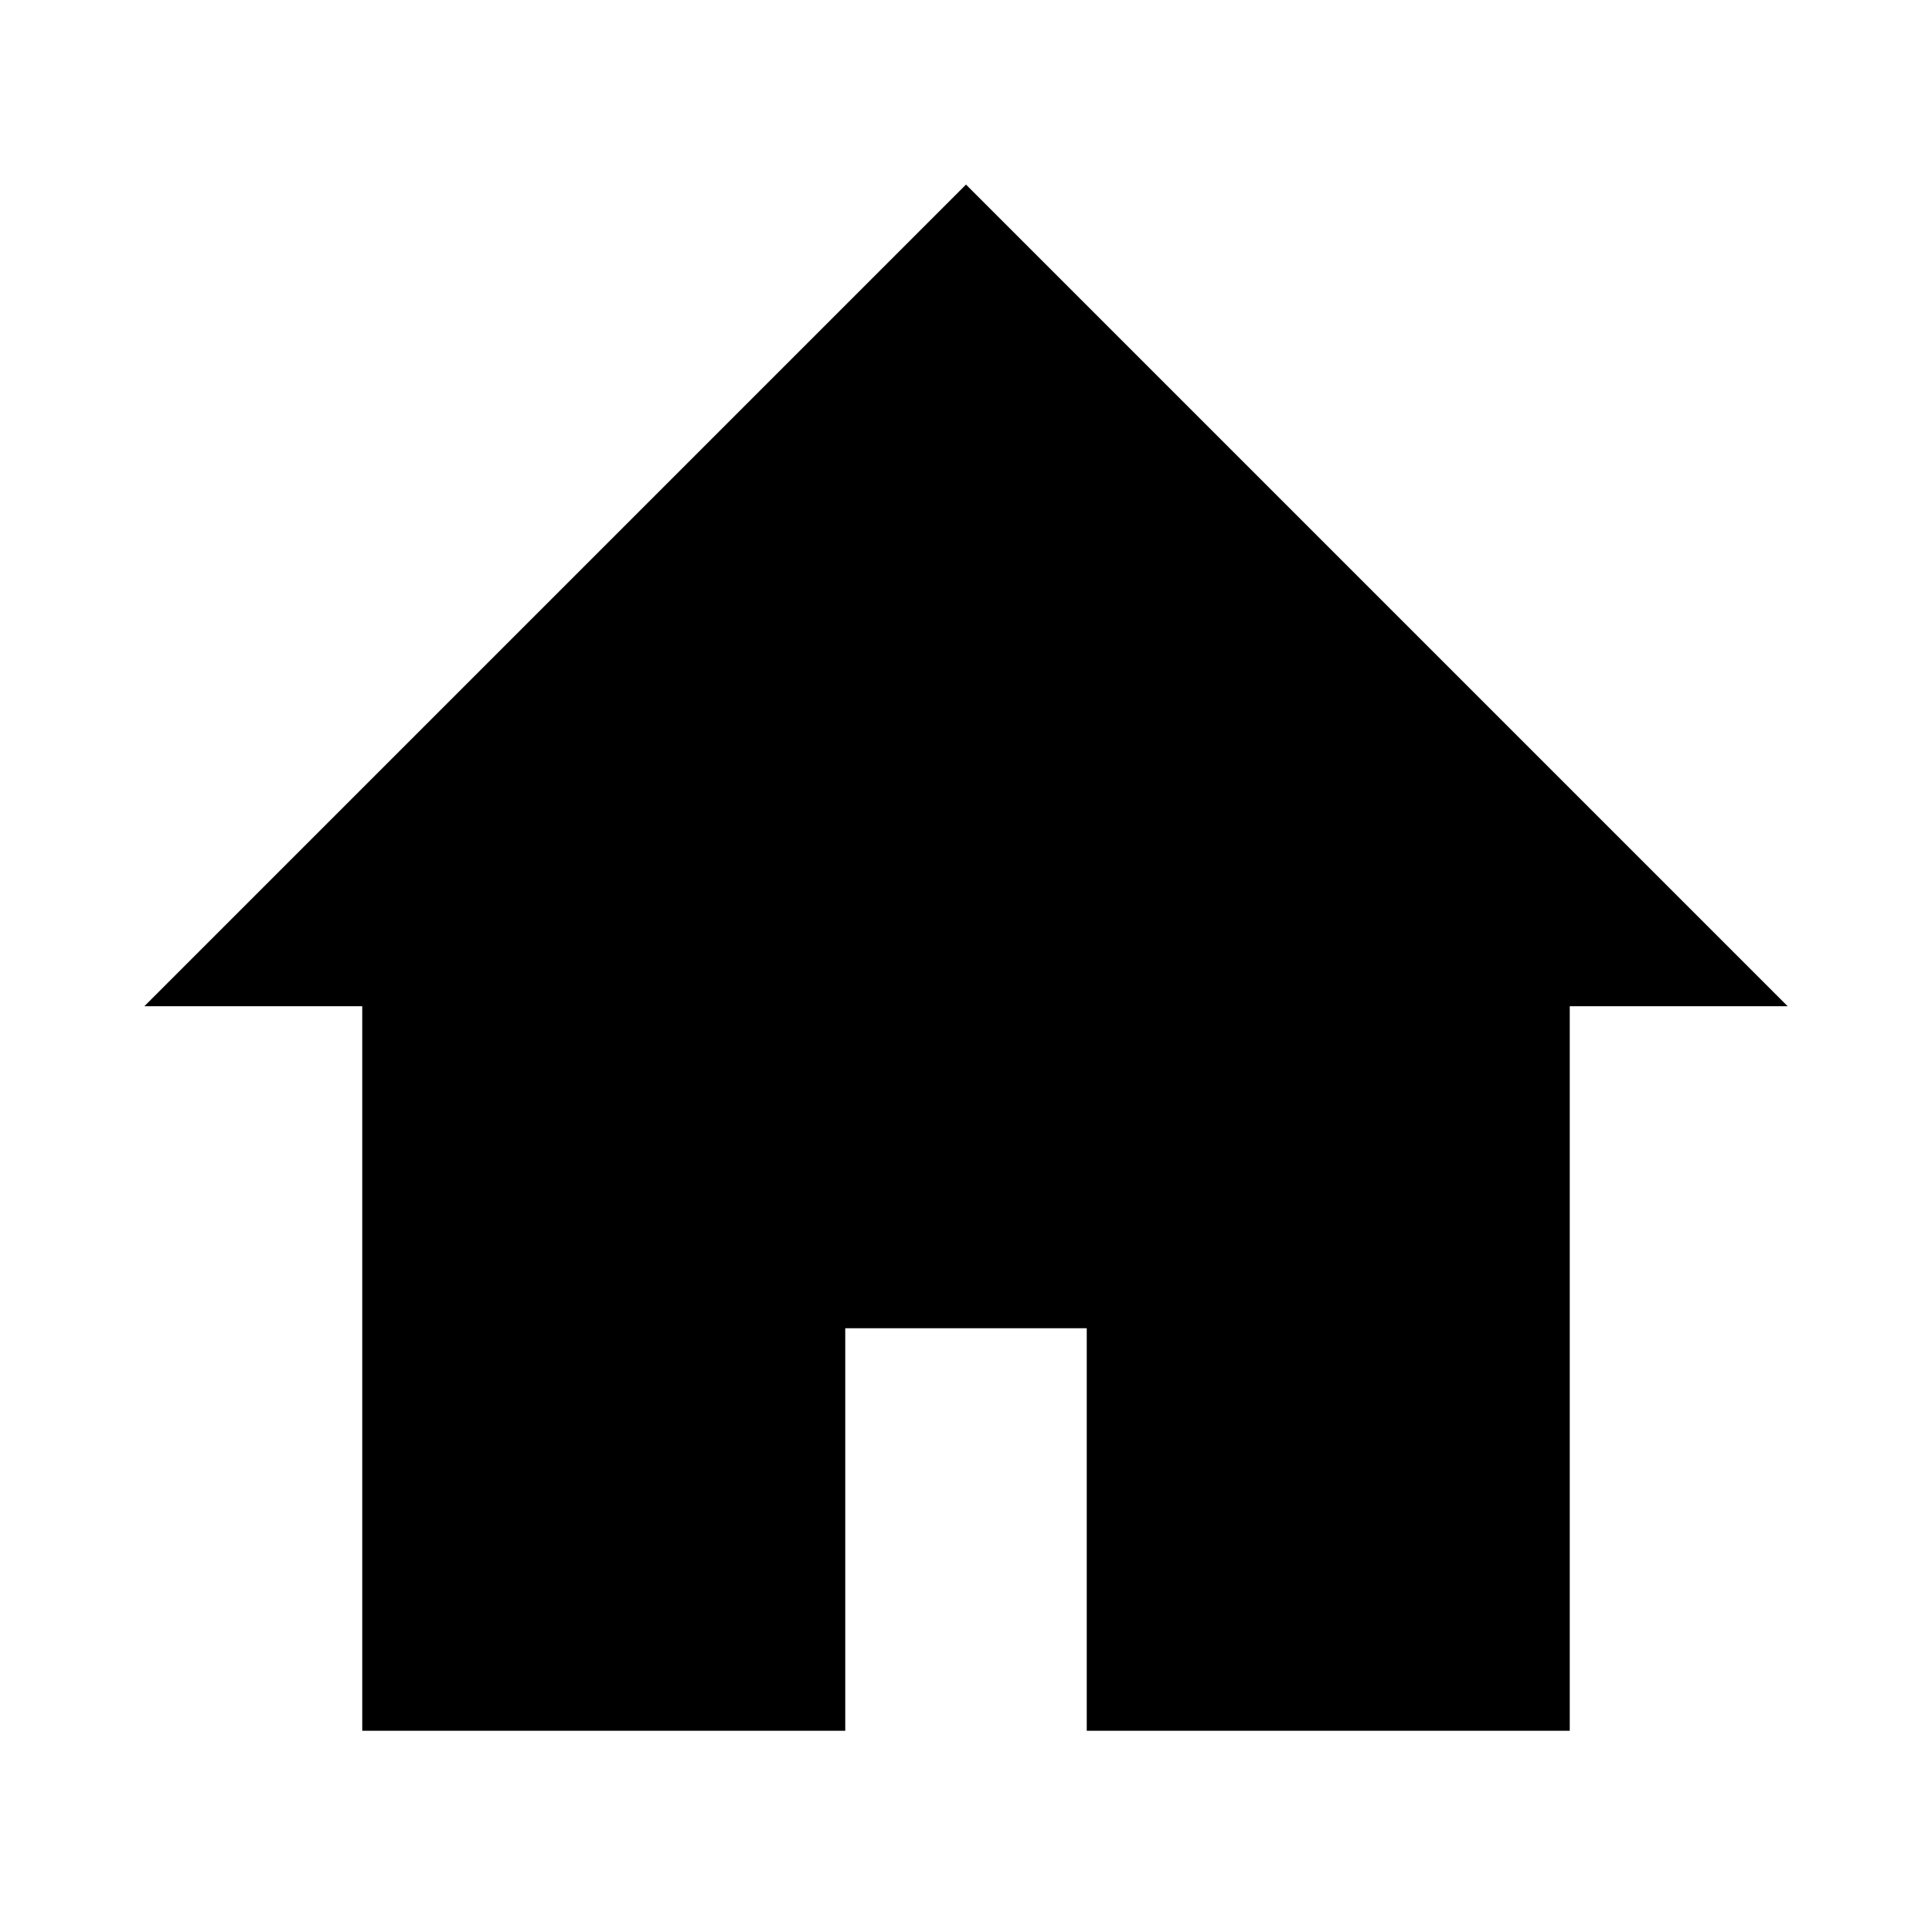
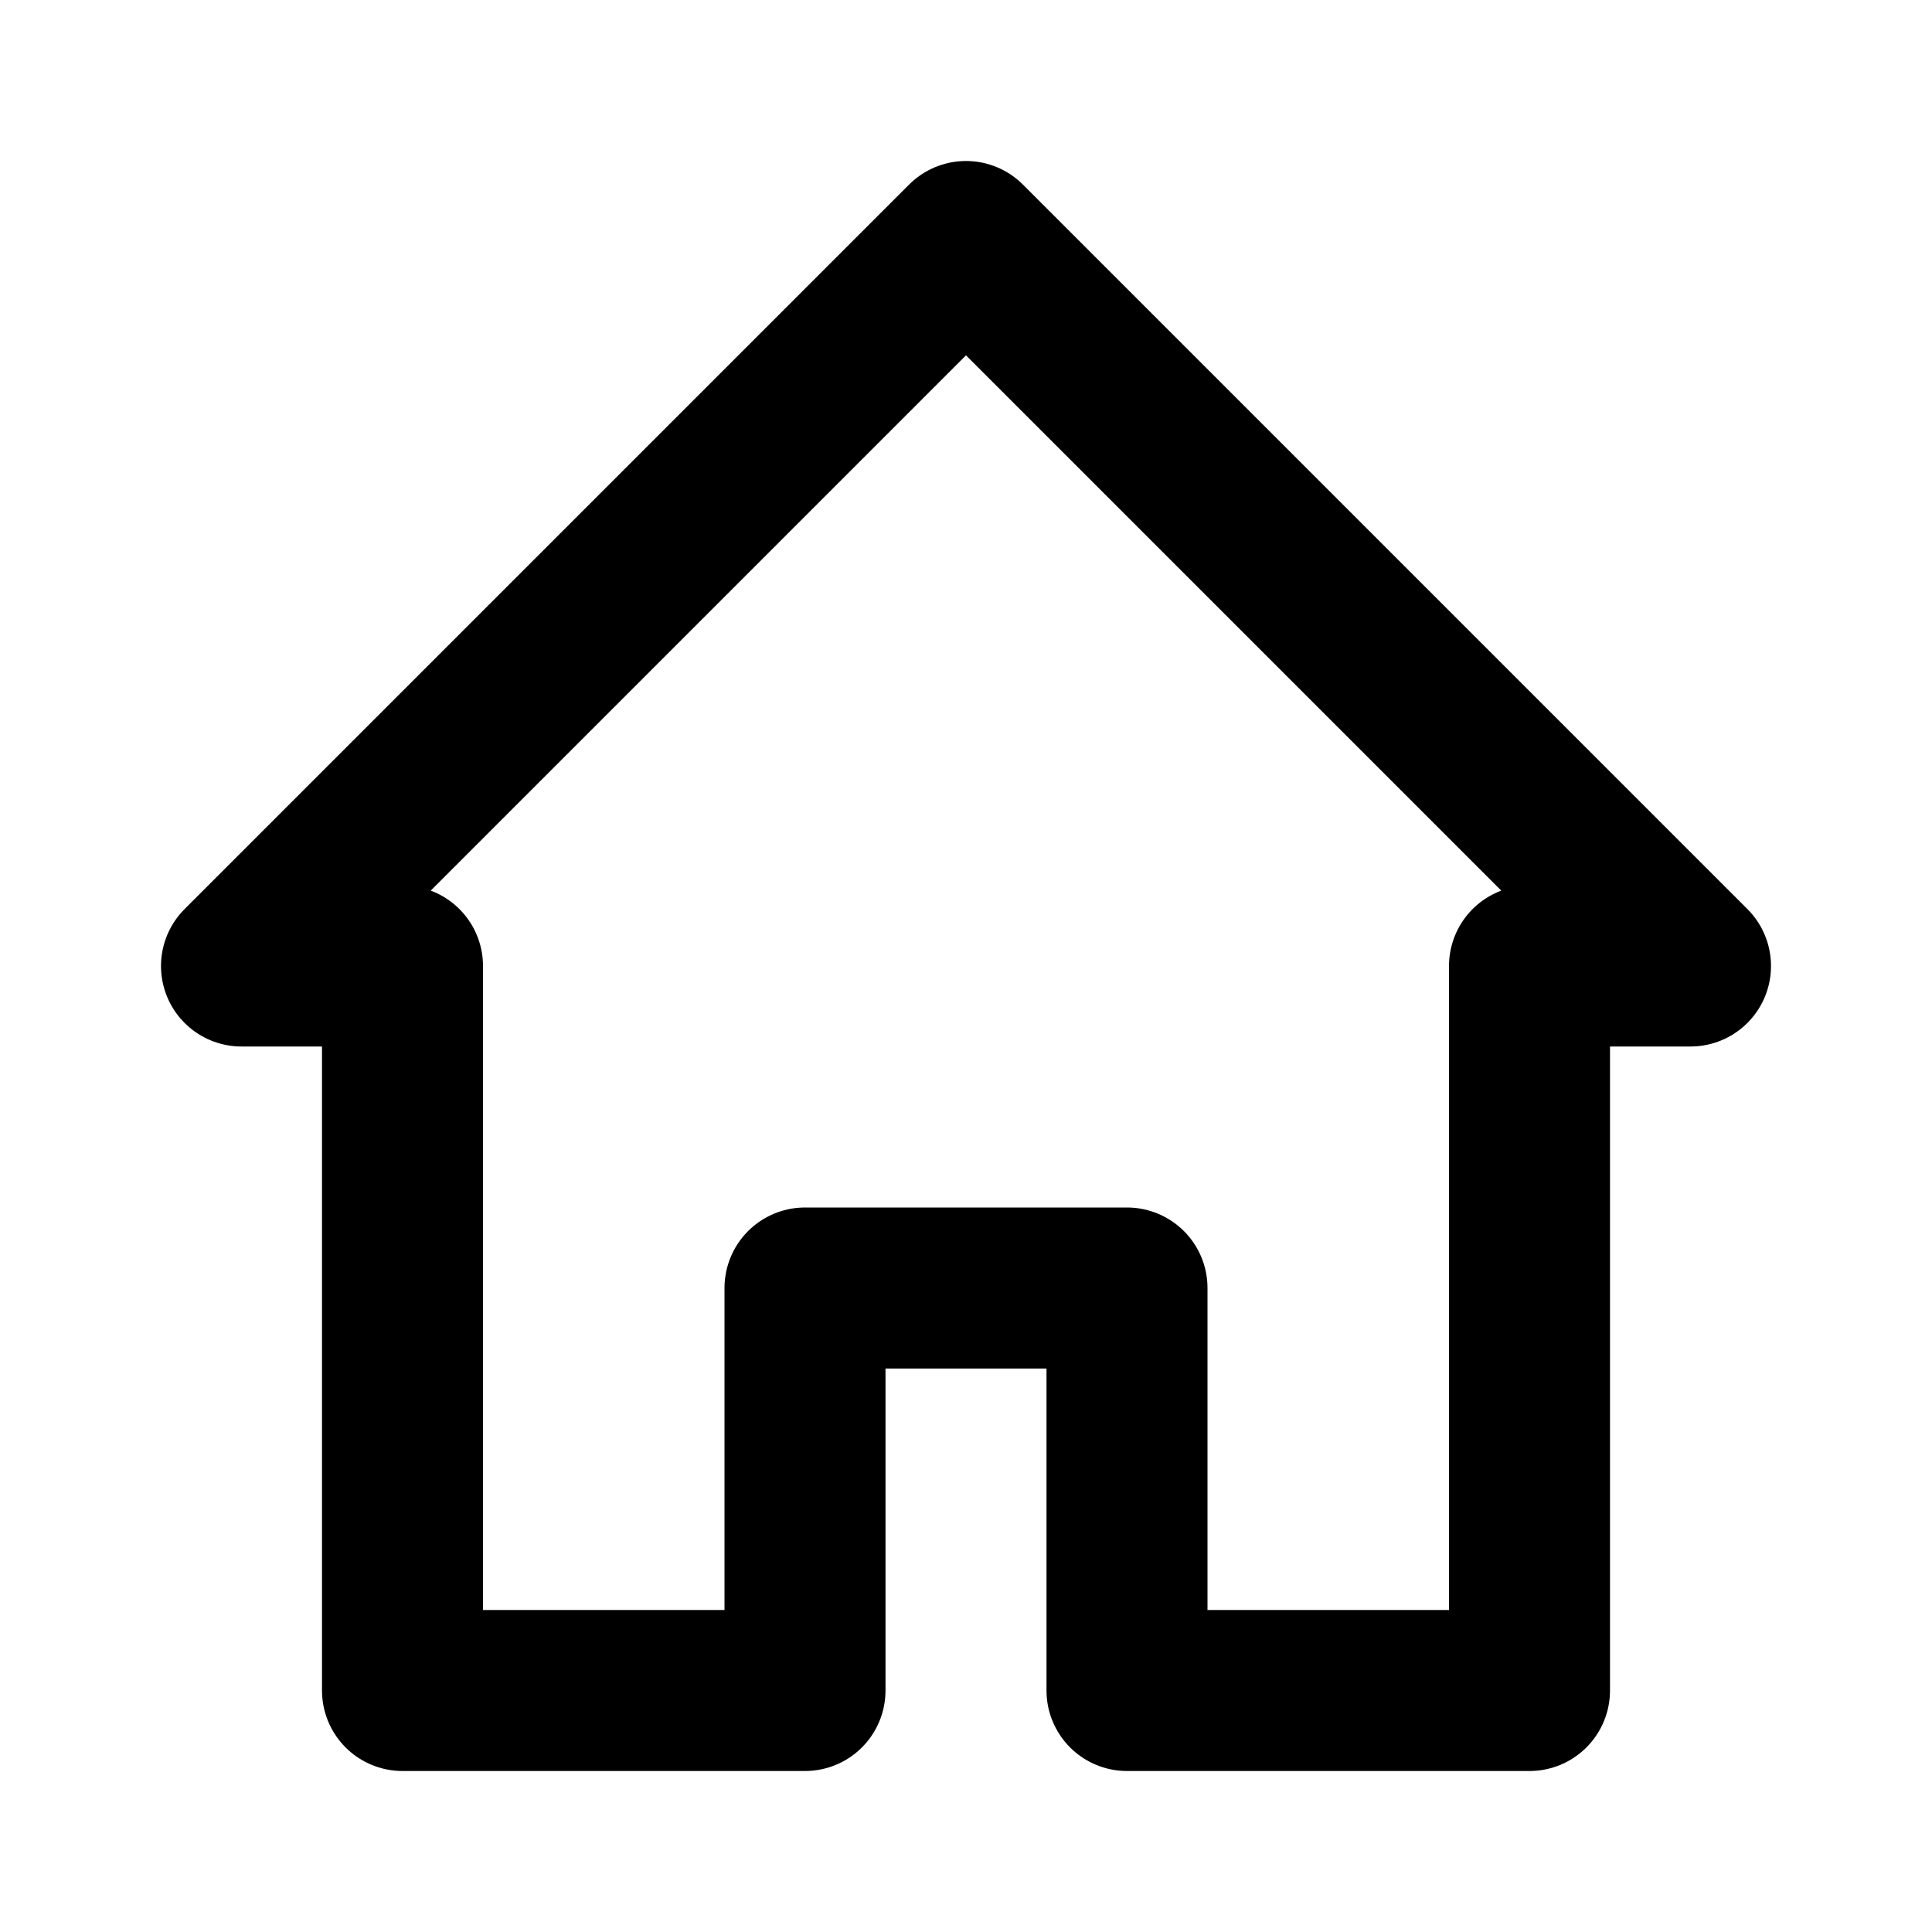
<svg xmlns="http://www.w3.org/2000/svg" width="24px" height="24px" viewBox="0 0 24 24" version="1.1">
-   <path d="M5,12 L3,12 L12,3 L21,12 L19,12 L19,21 L14,21 L14,16 L10,16 L10,21 L5,21 L5,12 Z" stroke="#000000" />
+   <path d="M5,12 L3,12 L12,3 L21,12 L19,12 L19,21 L14,21 L14,16 L10,16 L10,21 L5,21 L5,12 Z" stroke="#000000" stroke-width="2px" stroke-linejoin="round" fill="none" />
</svg>
